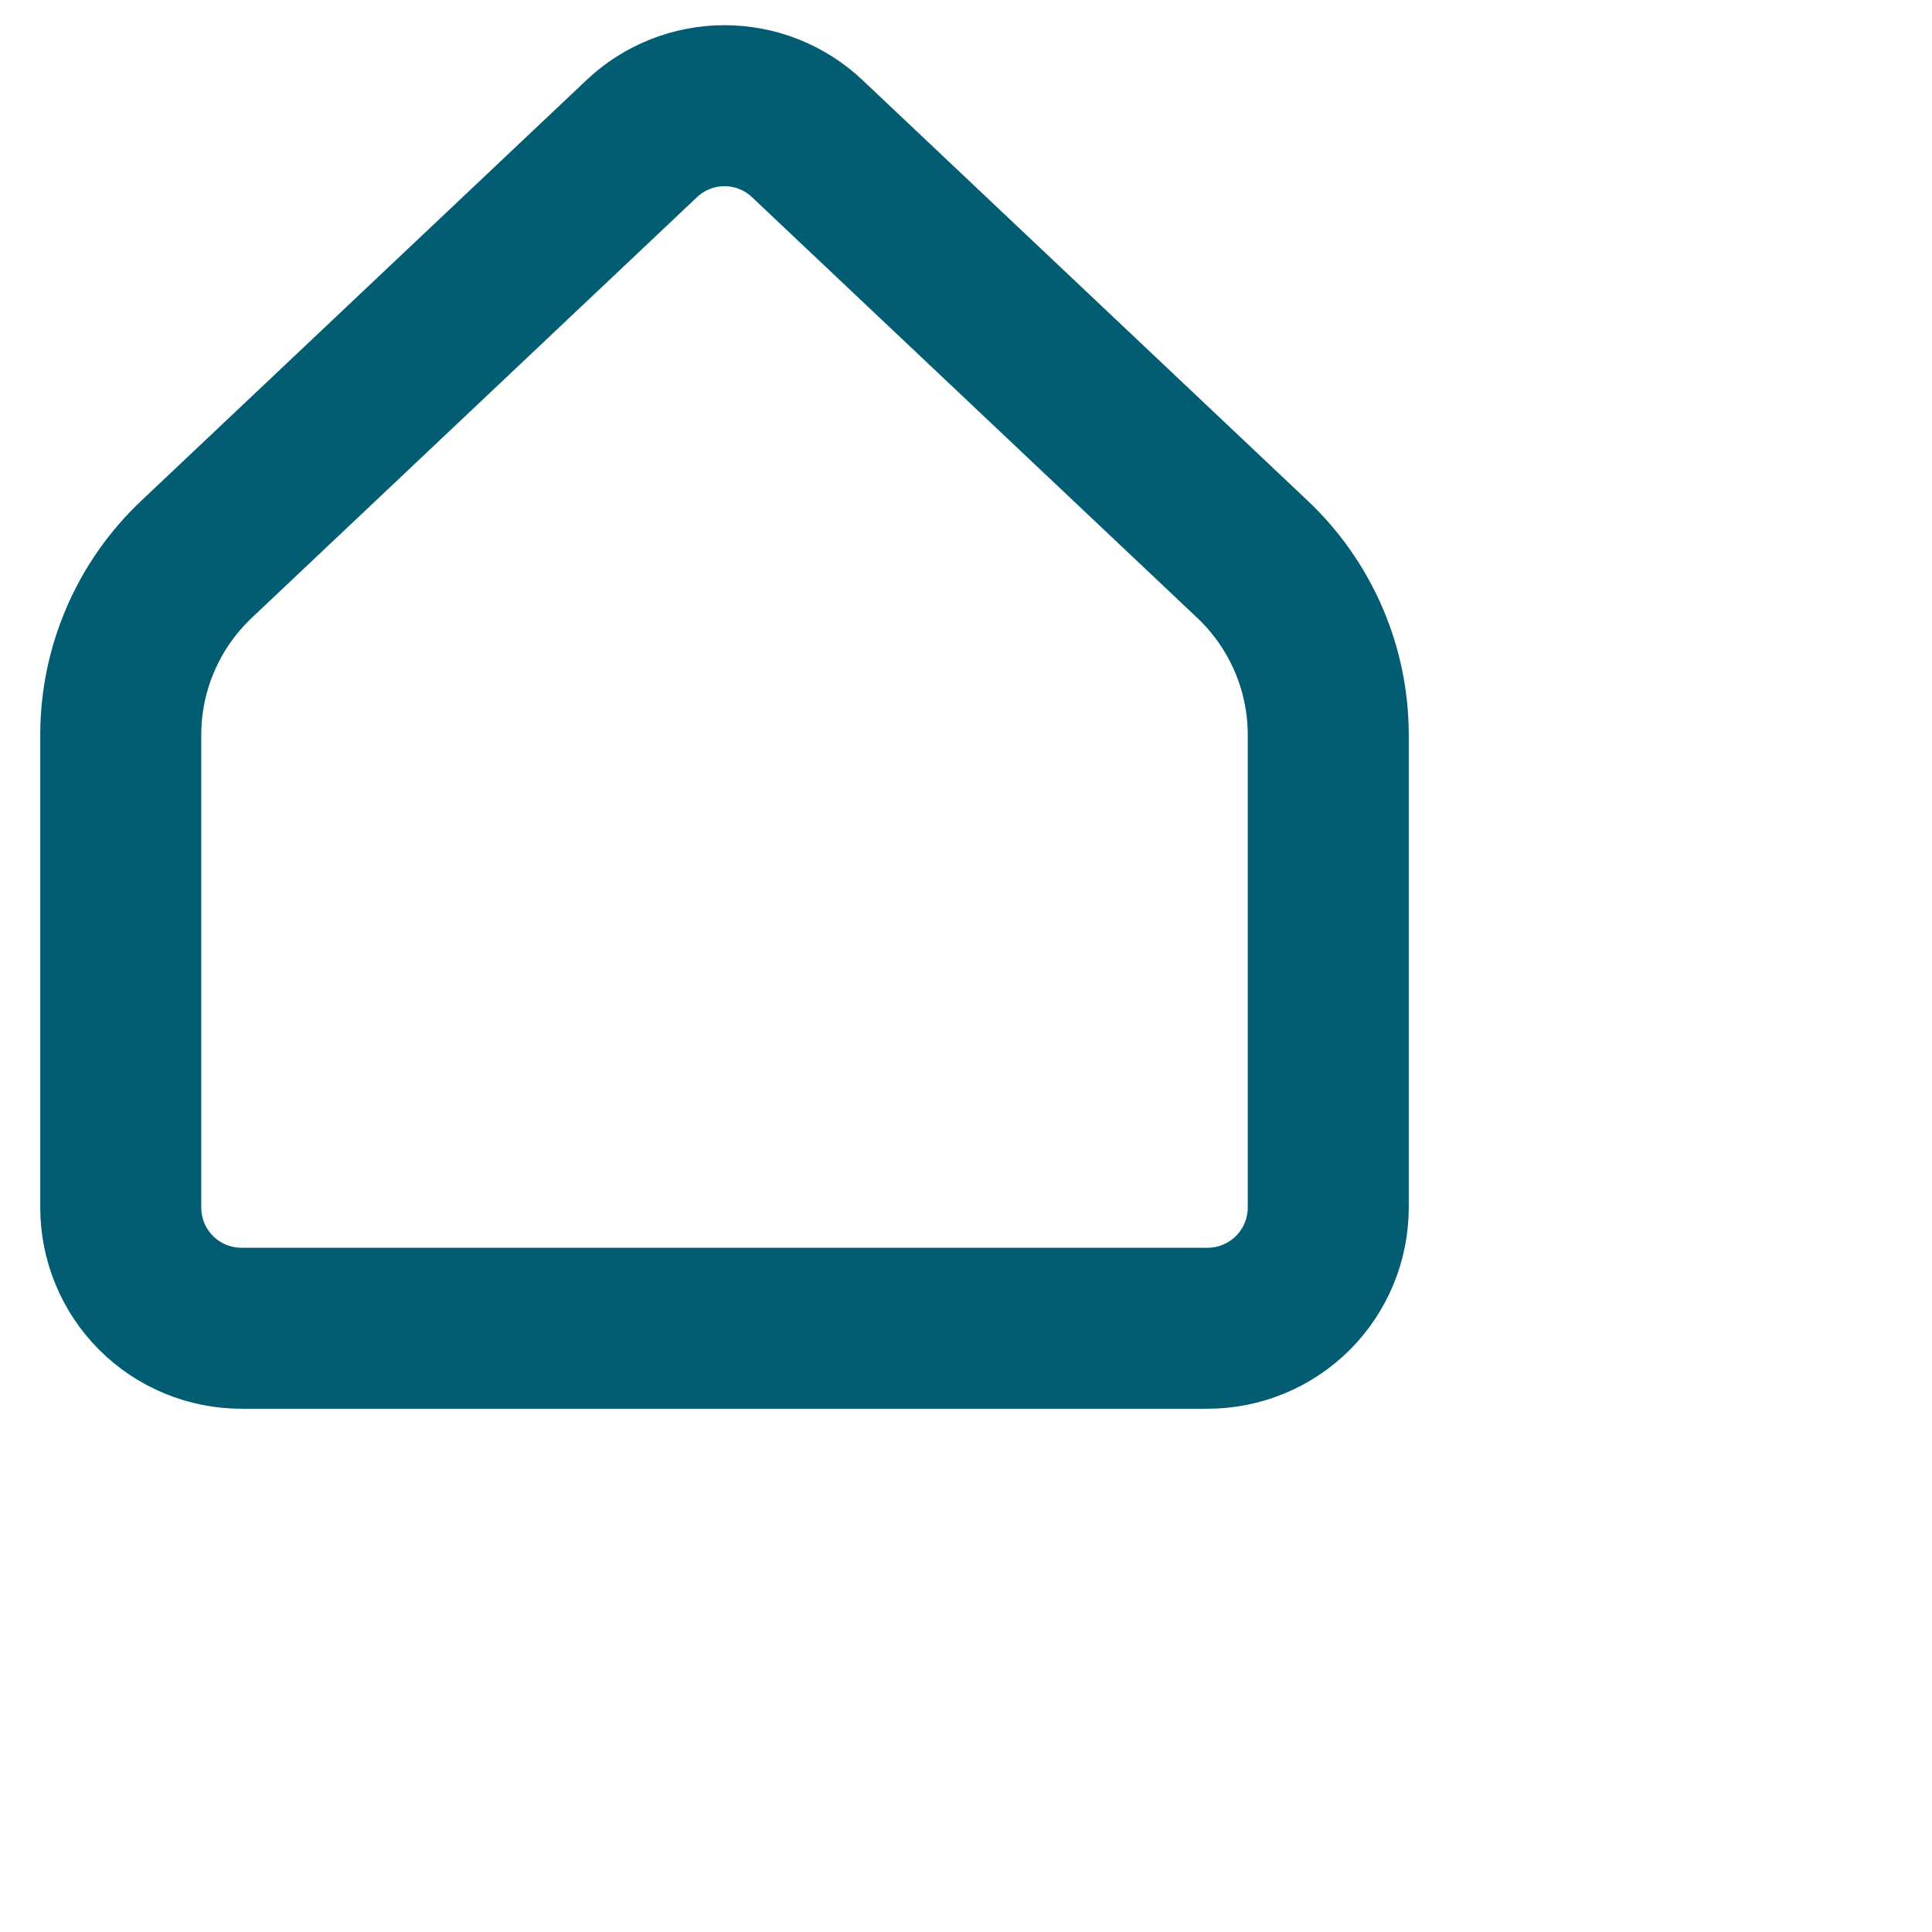
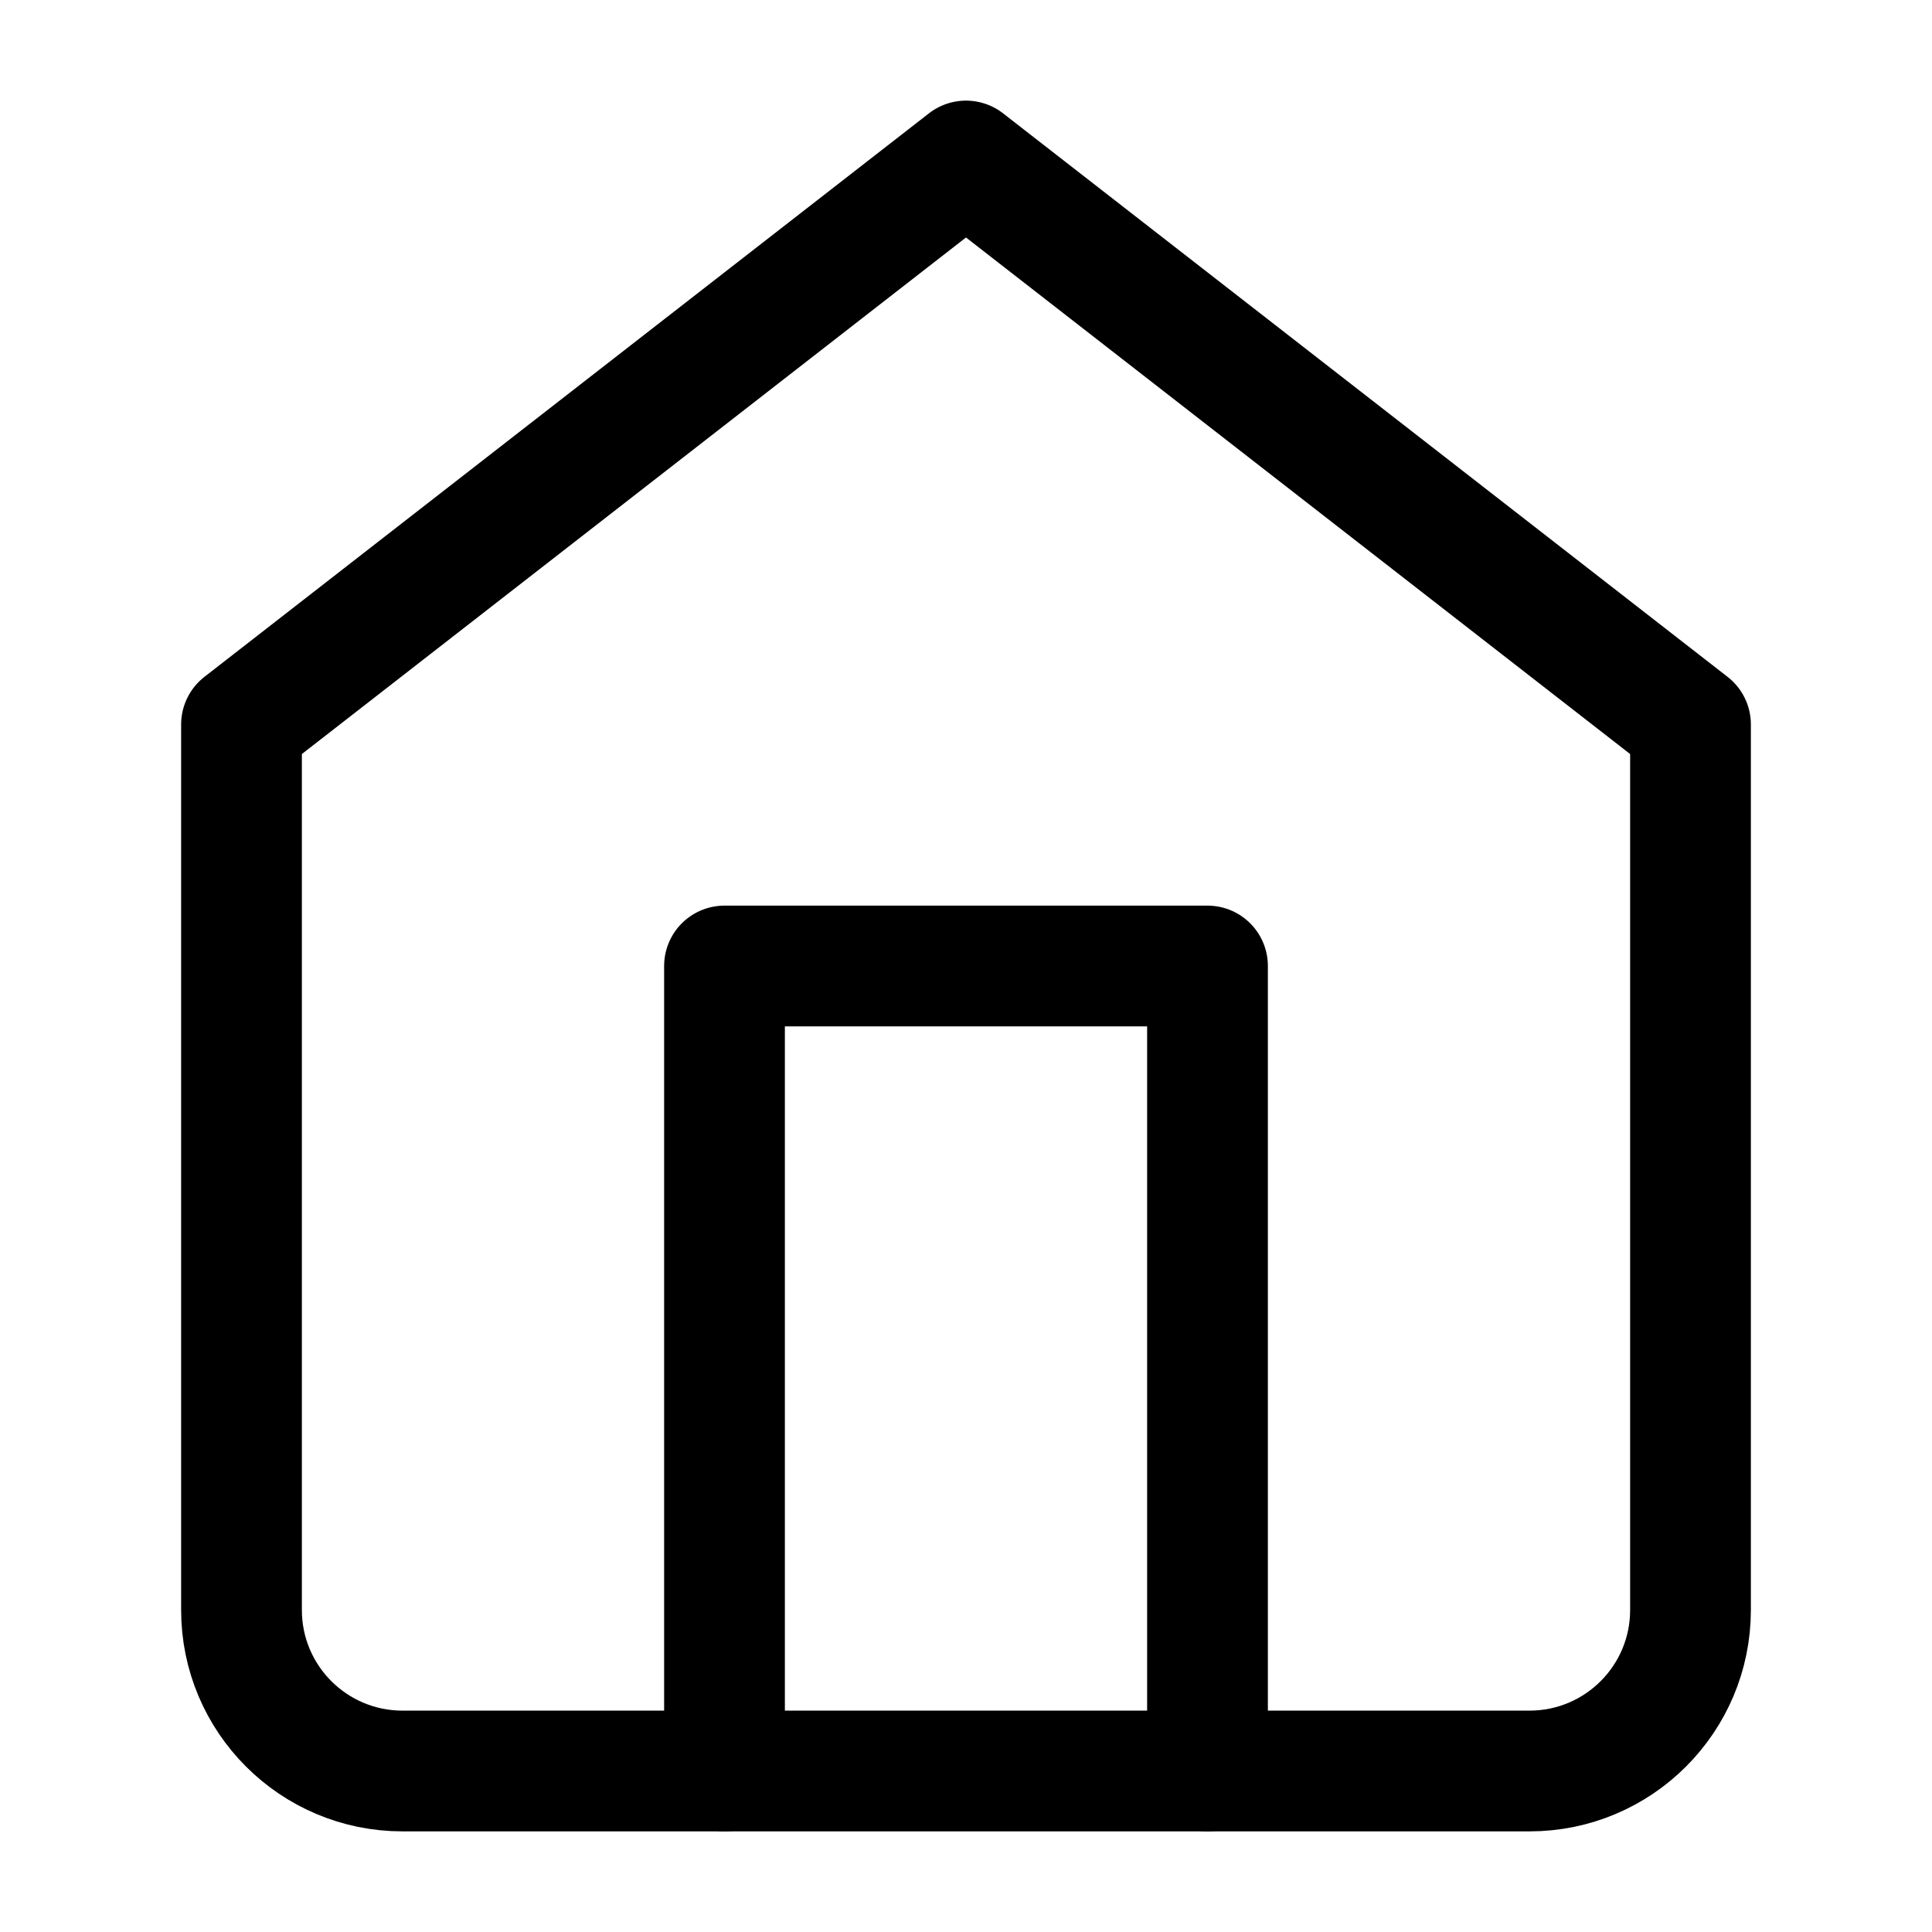
- <svg xmlns="http://www.w3.org/2000/svg" width="24" height="24" viewBox="0 0 24 24" fill="none">
-   <path d="M16.5 15V9.13C16.5 8.722 16.417 8.318 16.255 7.943C16.093 7.568 15.857 7.23 15.56 6.949L10.03 1.724C9.752 1.46 9.383 1.313 9 1.313C8.617 1.313 8.248 1.46 7.97 1.724L2.44 6.949C2.143 7.23 1.906 7.568 1.745 7.943C1.583 8.318 1.5 8.722 1.5 9.13V15C1.5 15.398 1.658 15.779 1.939 16.061C2.221 16.342 2.602 16.5 3 16.5H15C15.398 16.5 15.779 16.342 16.061 16.061C16.342 15.779 16.5 15.398 16.5 15Z" stroke="#025D73" stroke-width="2" stroke-linecap="round" stroke-linejoin="round" />
+ <svg xmlns="http://www.w3.org/2000/svg" width="24" height="24" viewBox="0 0 24 24" fill="none" stroke="currentColor" stroke-width="1.5" stroke-linecap="round" stroke-linejoin="round" class="feather feather-home">
+   <path d="M3 9l9-7 9 7v11a2 2 0 0 1-2 2H5a2 2 0 0 1-2-2z" />
+   <polyline points="9 22 9 12 15 12 15 22" />
</svg>
